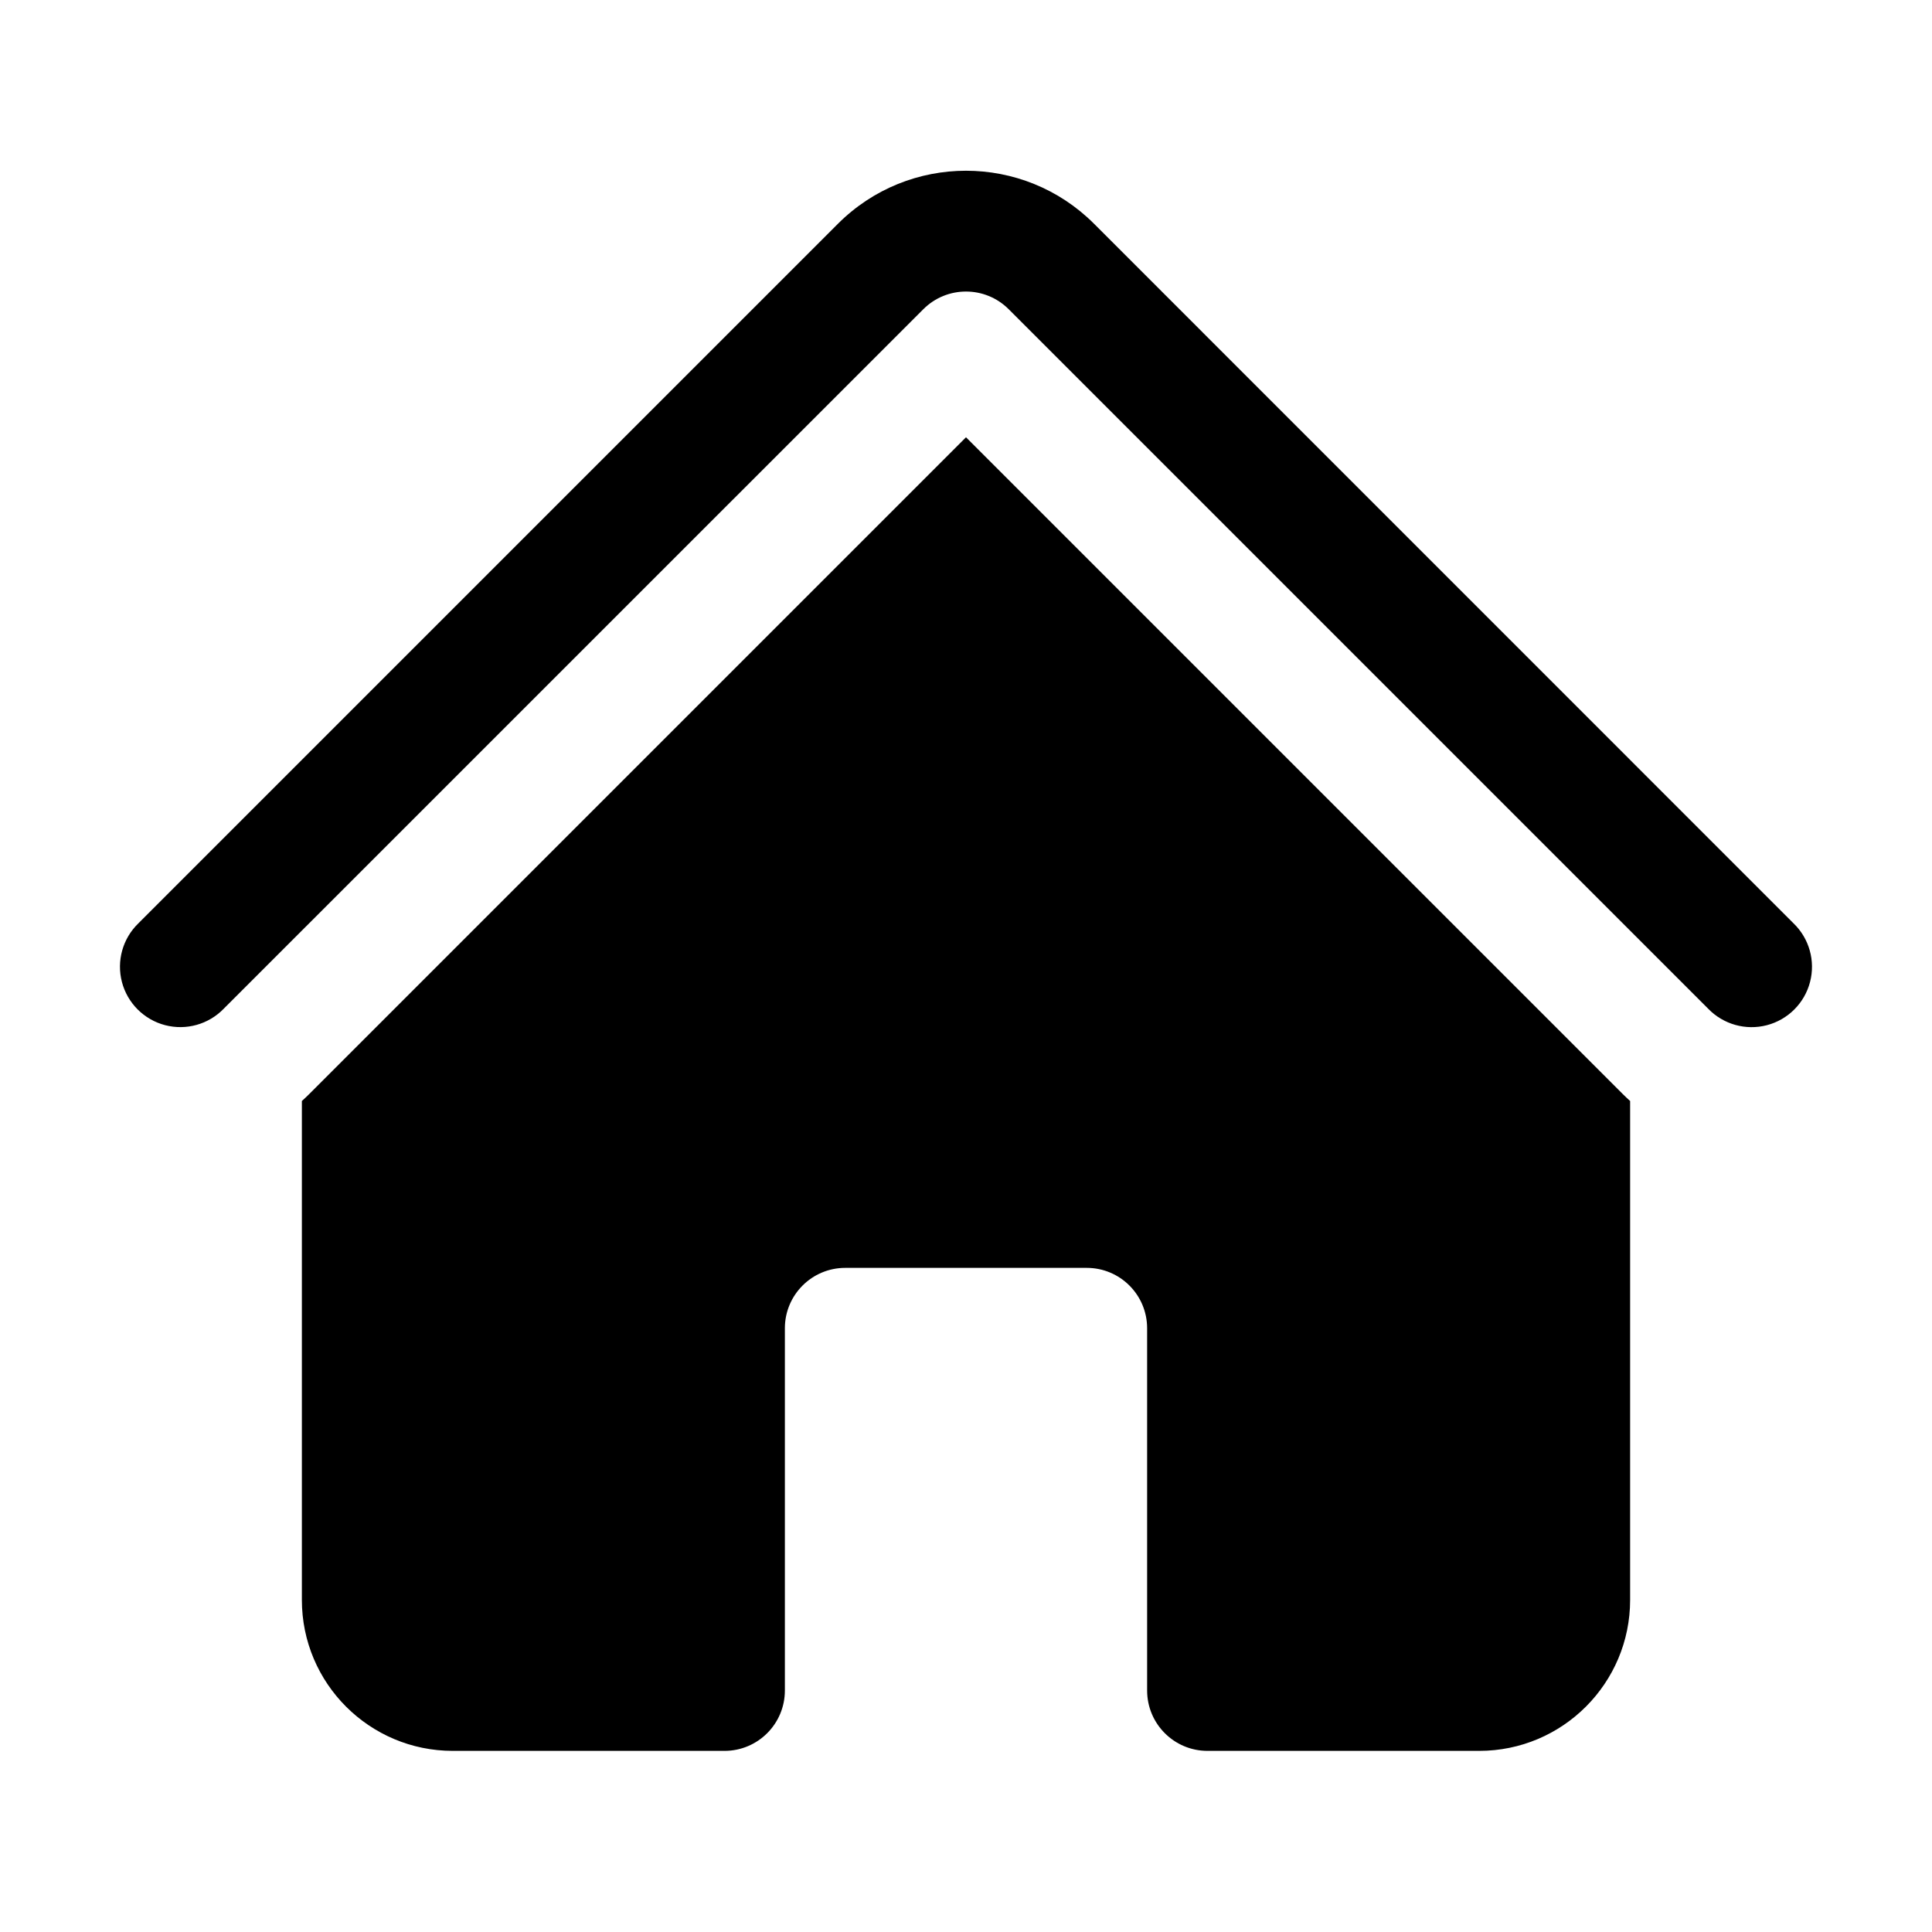
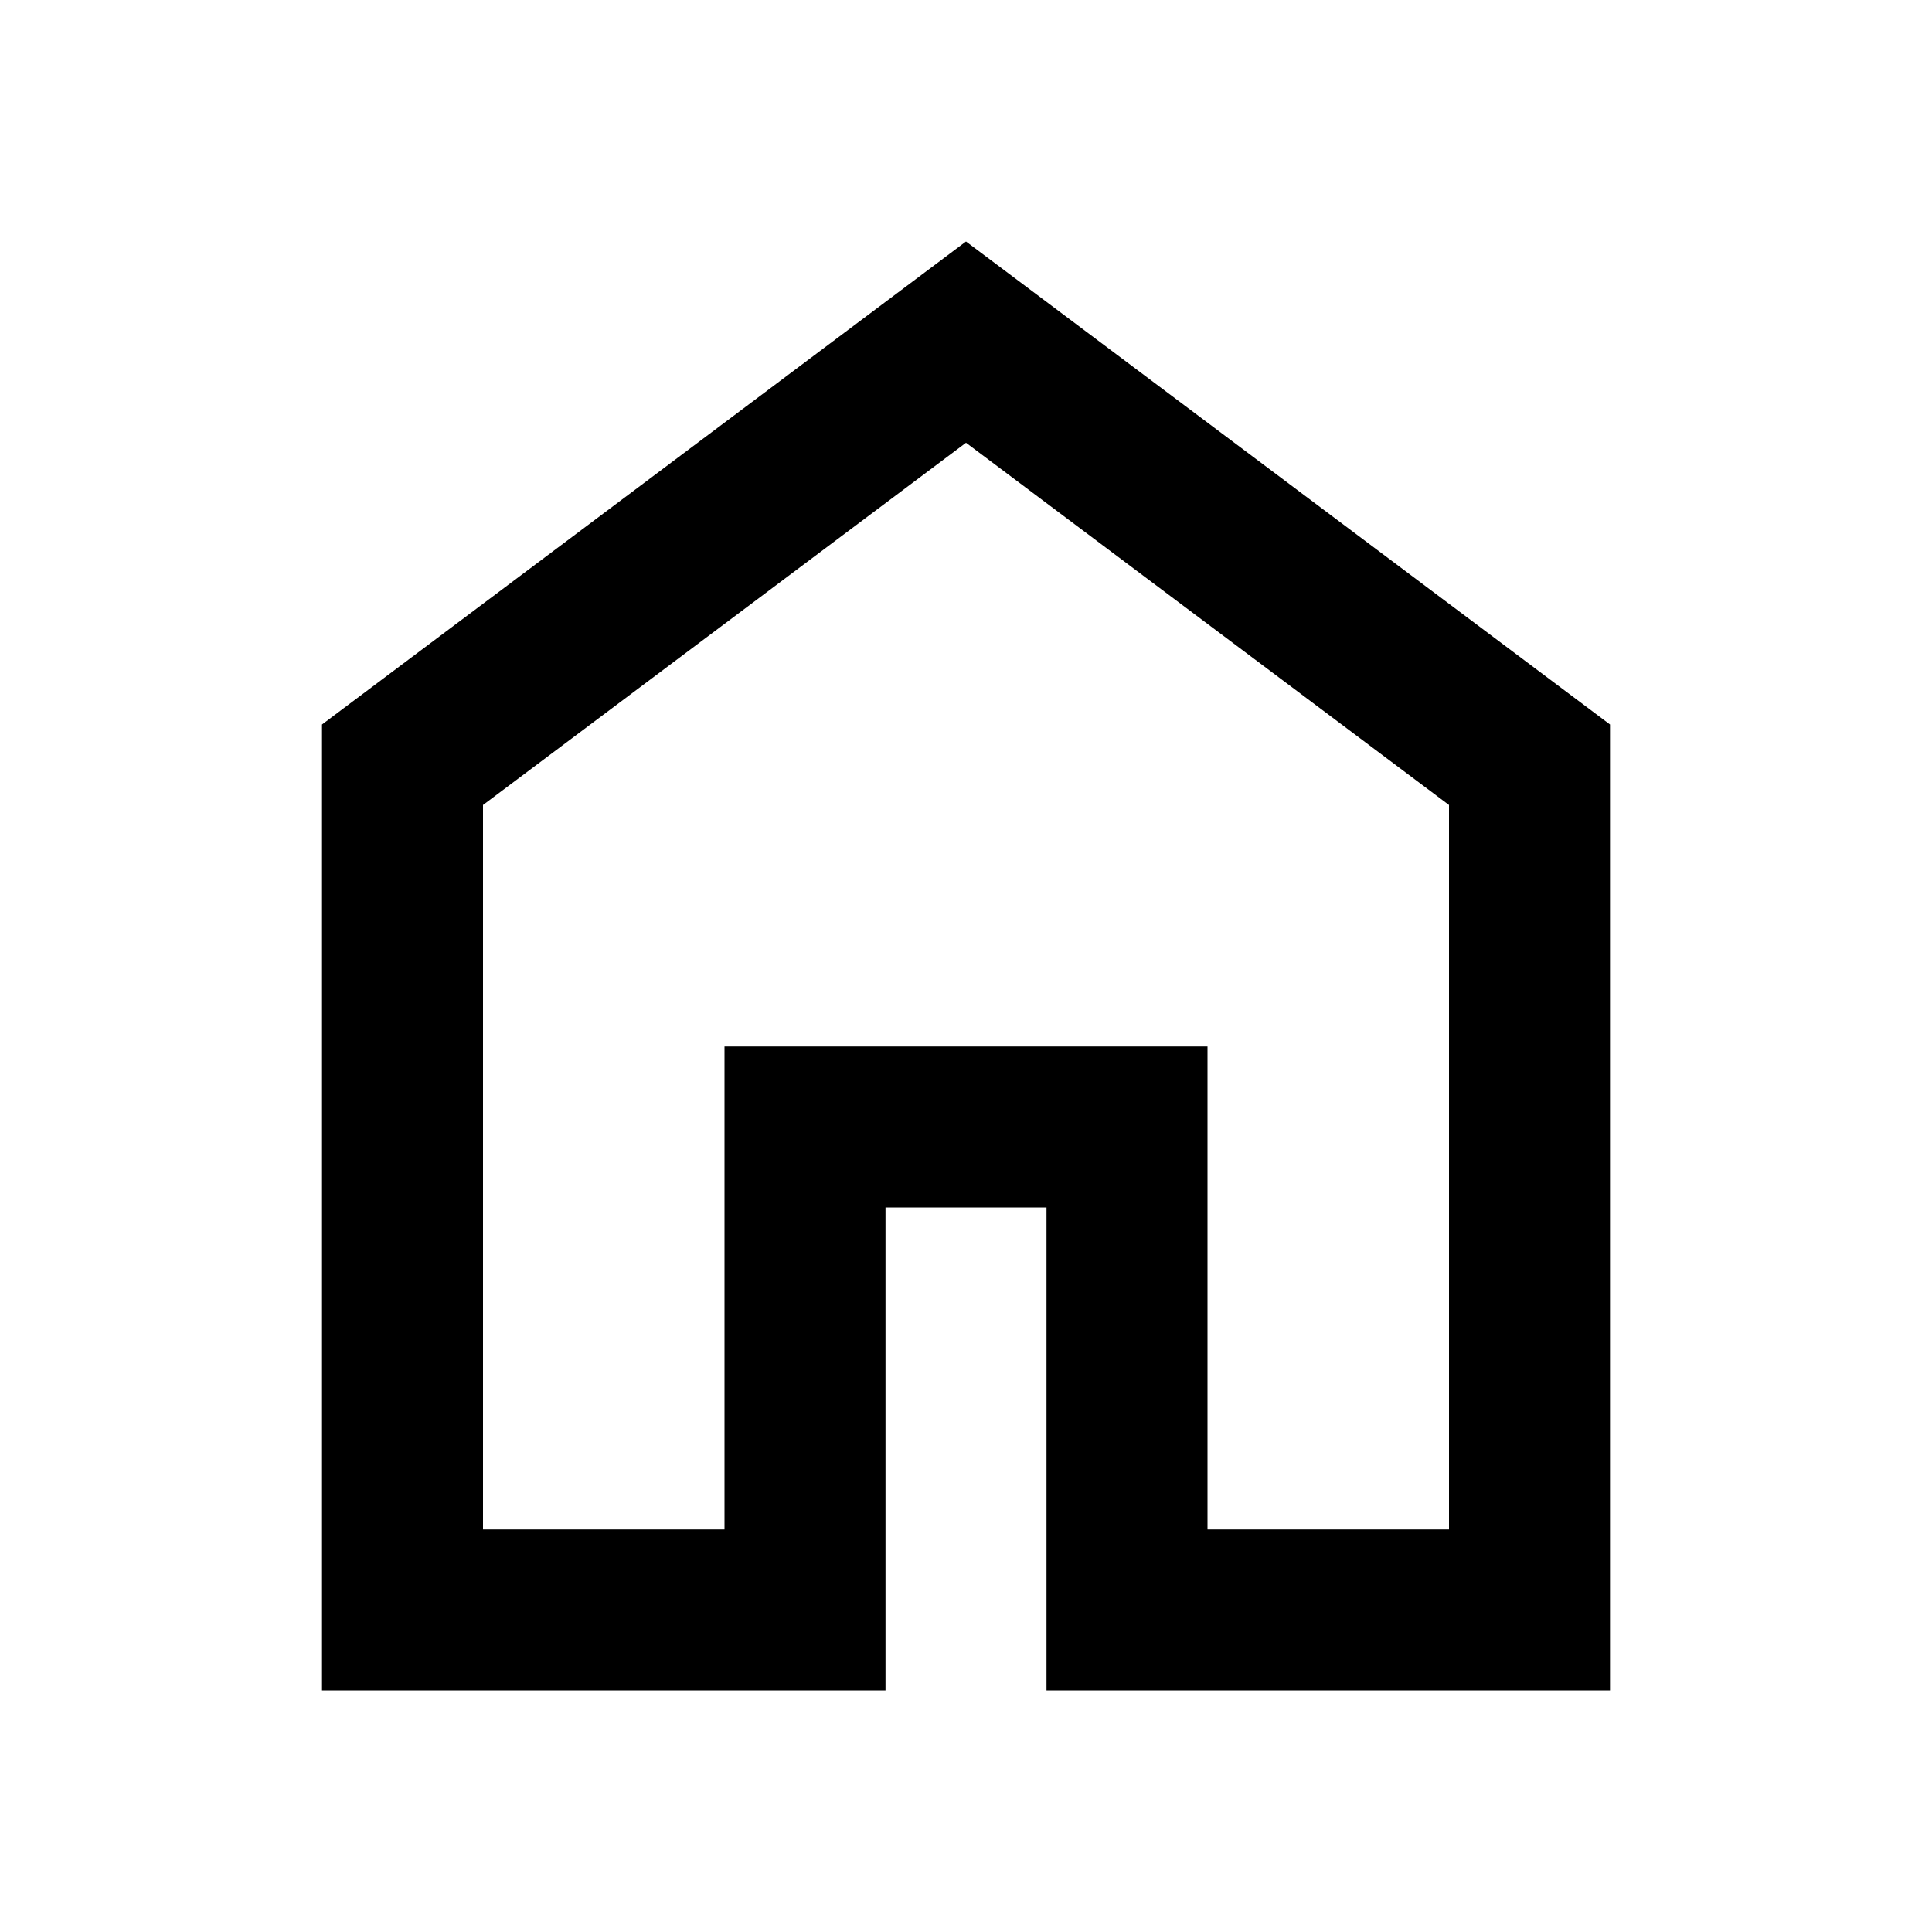
- <svg xmlns="http://www.w3.org/2000/svg" viewBox="0 0 24 24" fill="currentColor">
-   <path d="M11.47 3.841a.75.75 0 0 1 1.06 0l8.69 8.69a.75.75 0 1 0 1.06-1.061l-8.689-8.69a2.25 2.25 0 0 0-3.182 0l-8.69 8.69a.75.75 0 1 0 1.061 1.06l8.69-8.689Z" />
-   <path d="m12 5.432 8.159 8.159c.03.03.06.058.091.086v6.198c0 1.035-.84 1.875-1.875 1.875H15a.75.75 0 0 1-.75-.75v-4.5a.75.75 0 0 0-.75-.75h-3a.75.75 0 0 0-.75.75V21a.75.75 0 0 1-.75.75H5.625a1.875 1.875 0 0 1-1.875-1.875v-6.198a2.29 2.29 0 0 0 .091-.086L12 5.432Z" />
+ <svg xmlns="http://www.w3.org/2000/svg" viewBox="0 -960 960 960" fill="currentColor">
+   <path d="M240-200h120v-240h240v240h120v-360L480-740 240-560v360Zm-80 80v-480l320-240 320 240v480H520v-240h-80v240H160Zm320-350Z" />
</svg>
